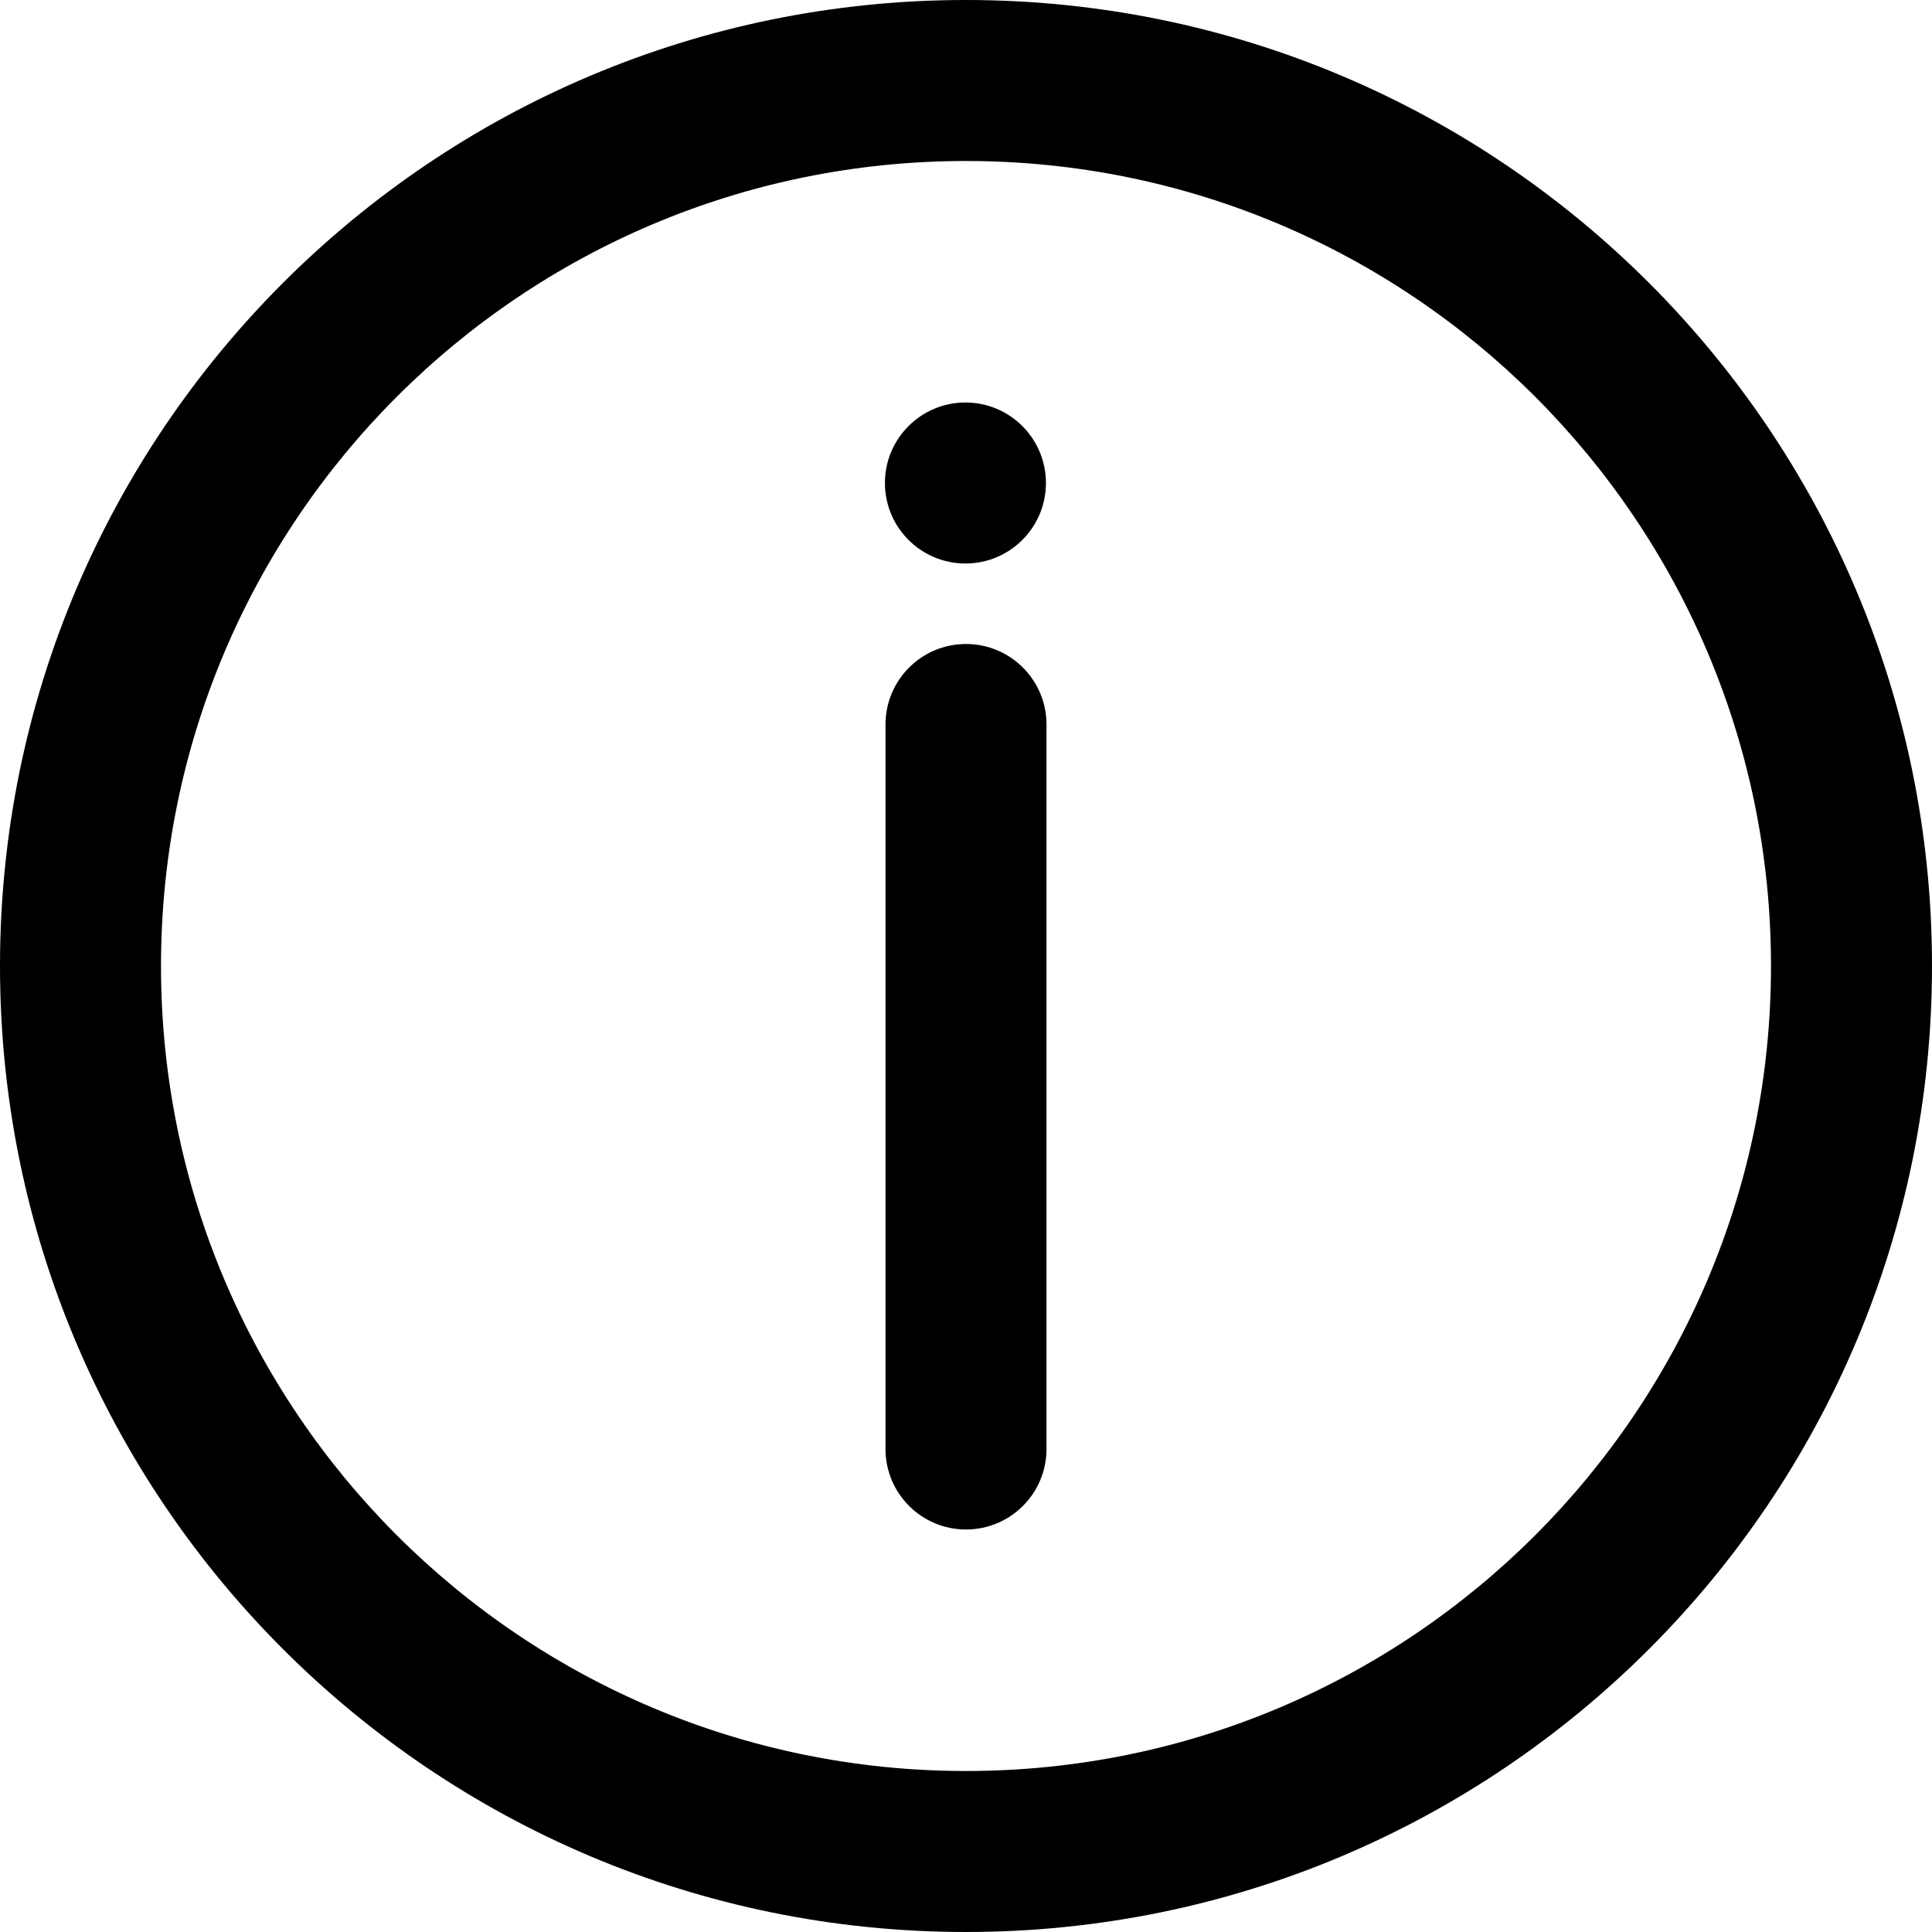
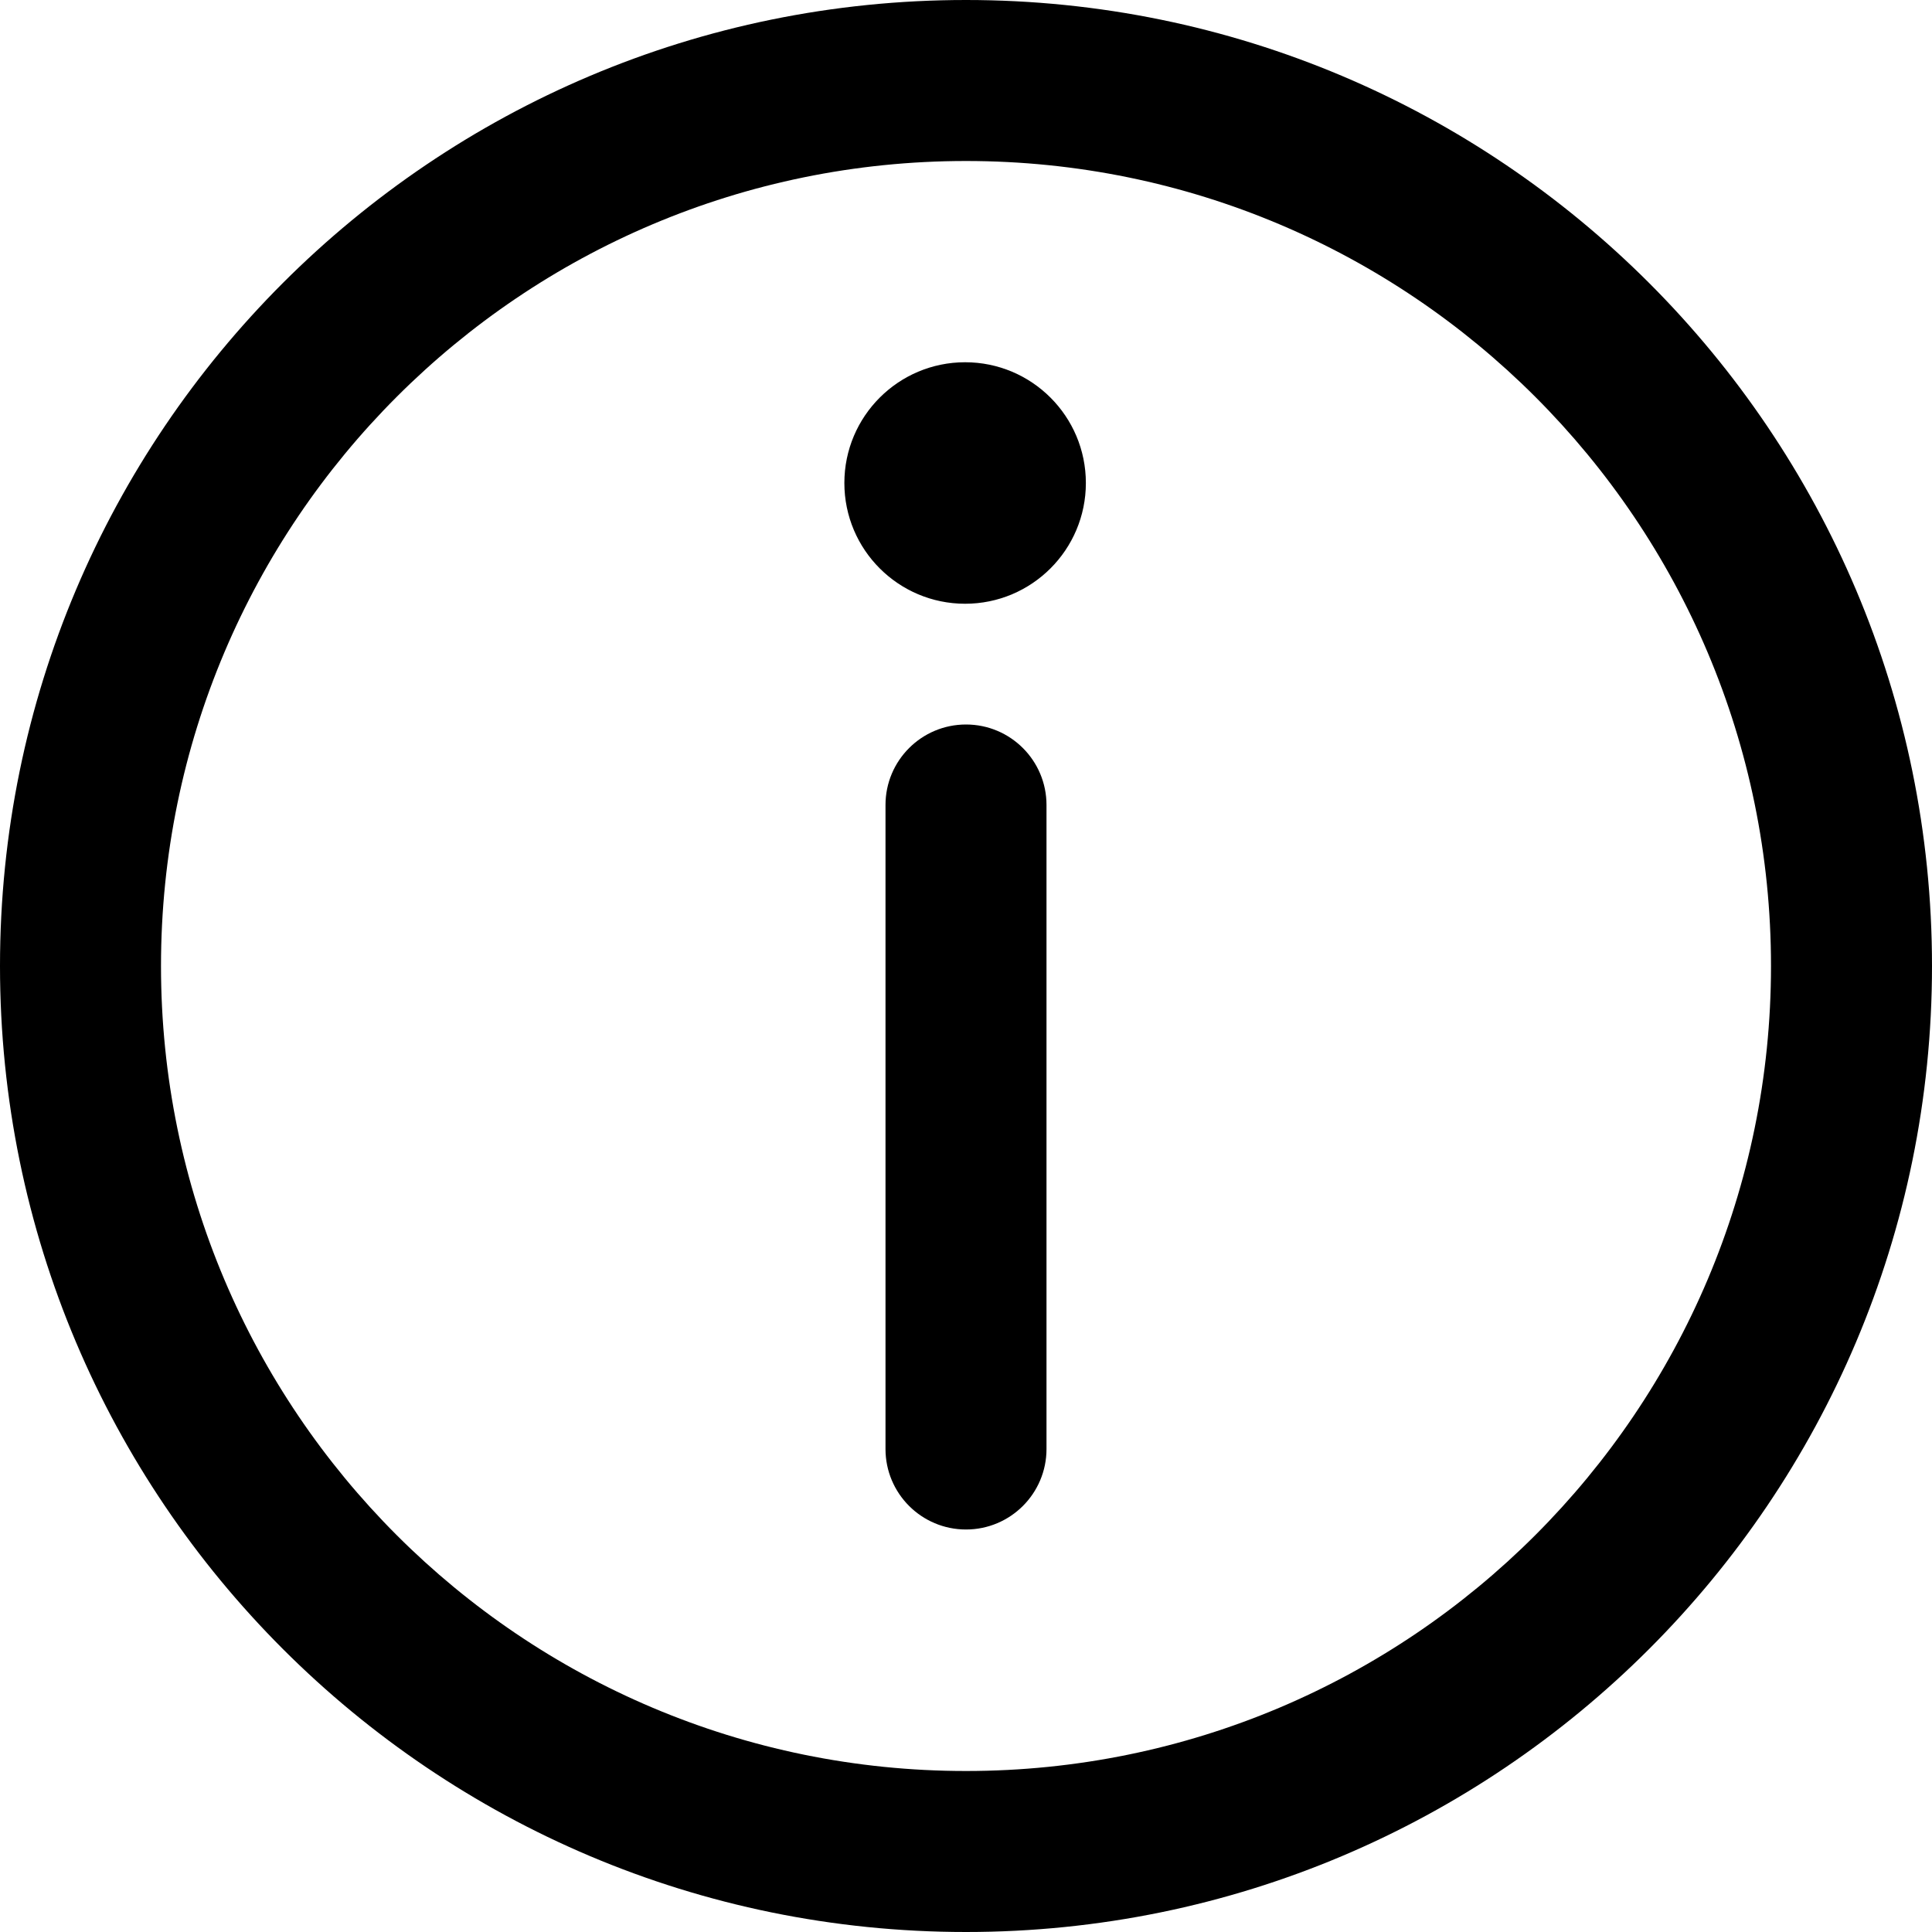
<svg xmlns="http://www.w3.org/2000/svg" width="24" height="24" viewBox="0 0 24 24">
  <defs>
    <style>
      .cls-1 {
        fill-rule: evenodd;
      }
    </style>
  </defs>
-   <path id="info" class="cls-1" d="M12,0A12,12,0,1,0,24,12,12,12,0,0,0,12,0Zm0,22A10,10,0,1,1,22,12,10,10,0,0,1,12,22ZM12,8h0a1,1,0,0,0-1,1v9a1,1,0,0,0,1,1h0a1,1,0,0,0,1-1V9A1,1,0,0,0,12,8ZM11.993,7a1,1,0,1,0-1-1A1,1,0,0,0,11.993,7Z" />
+   <path id="info" class="cls-1" d="M12,0A12,12,0,1,0,24,12,12,12,0,0,0,12,0Zm0,22A10,10,0,1,1,22,12,10,10,0,0,1,12,22ZM12,9h0a1,1,0,0,0-1,1v8a1,1,0,0,0,1,1h0a1,1,0,0,0,1-1V10A1,1,0,0,0,12,9ZM11.989,7.5a1.5,1.5,0,1,0-1.5-1.5A1.5,1.5,0,0,0,11.989,7.5Z" />
</svg>
